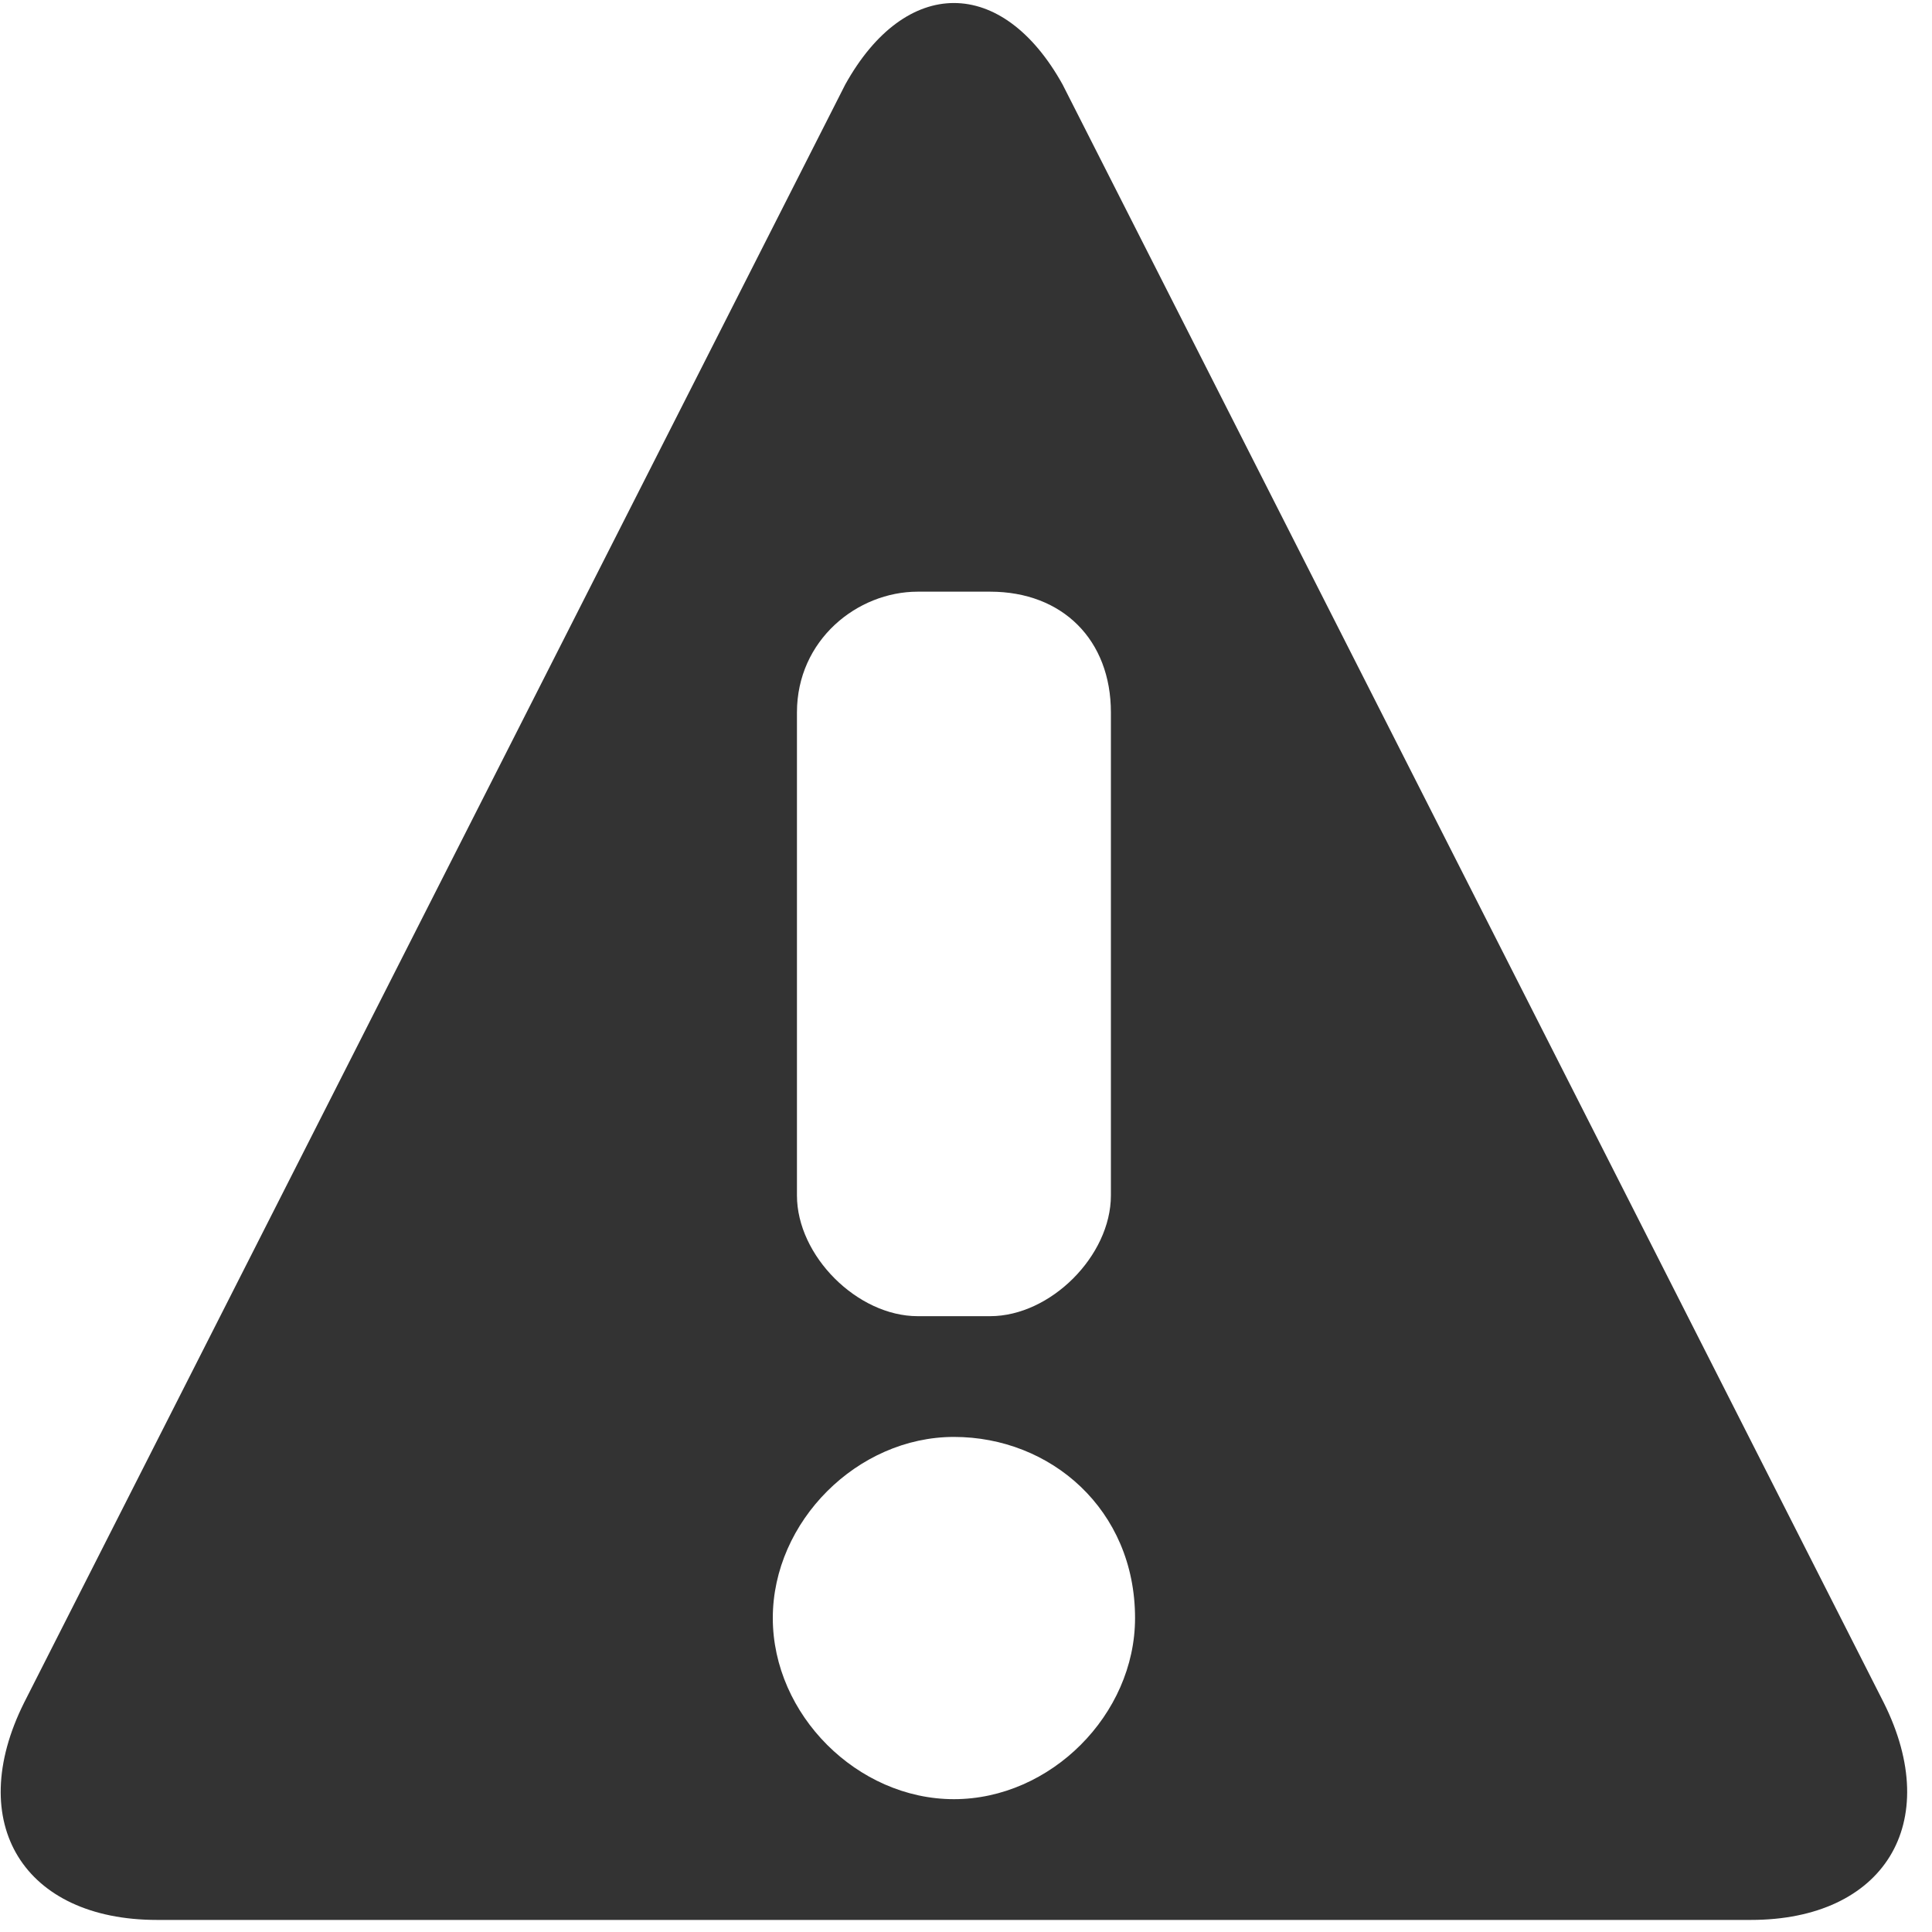
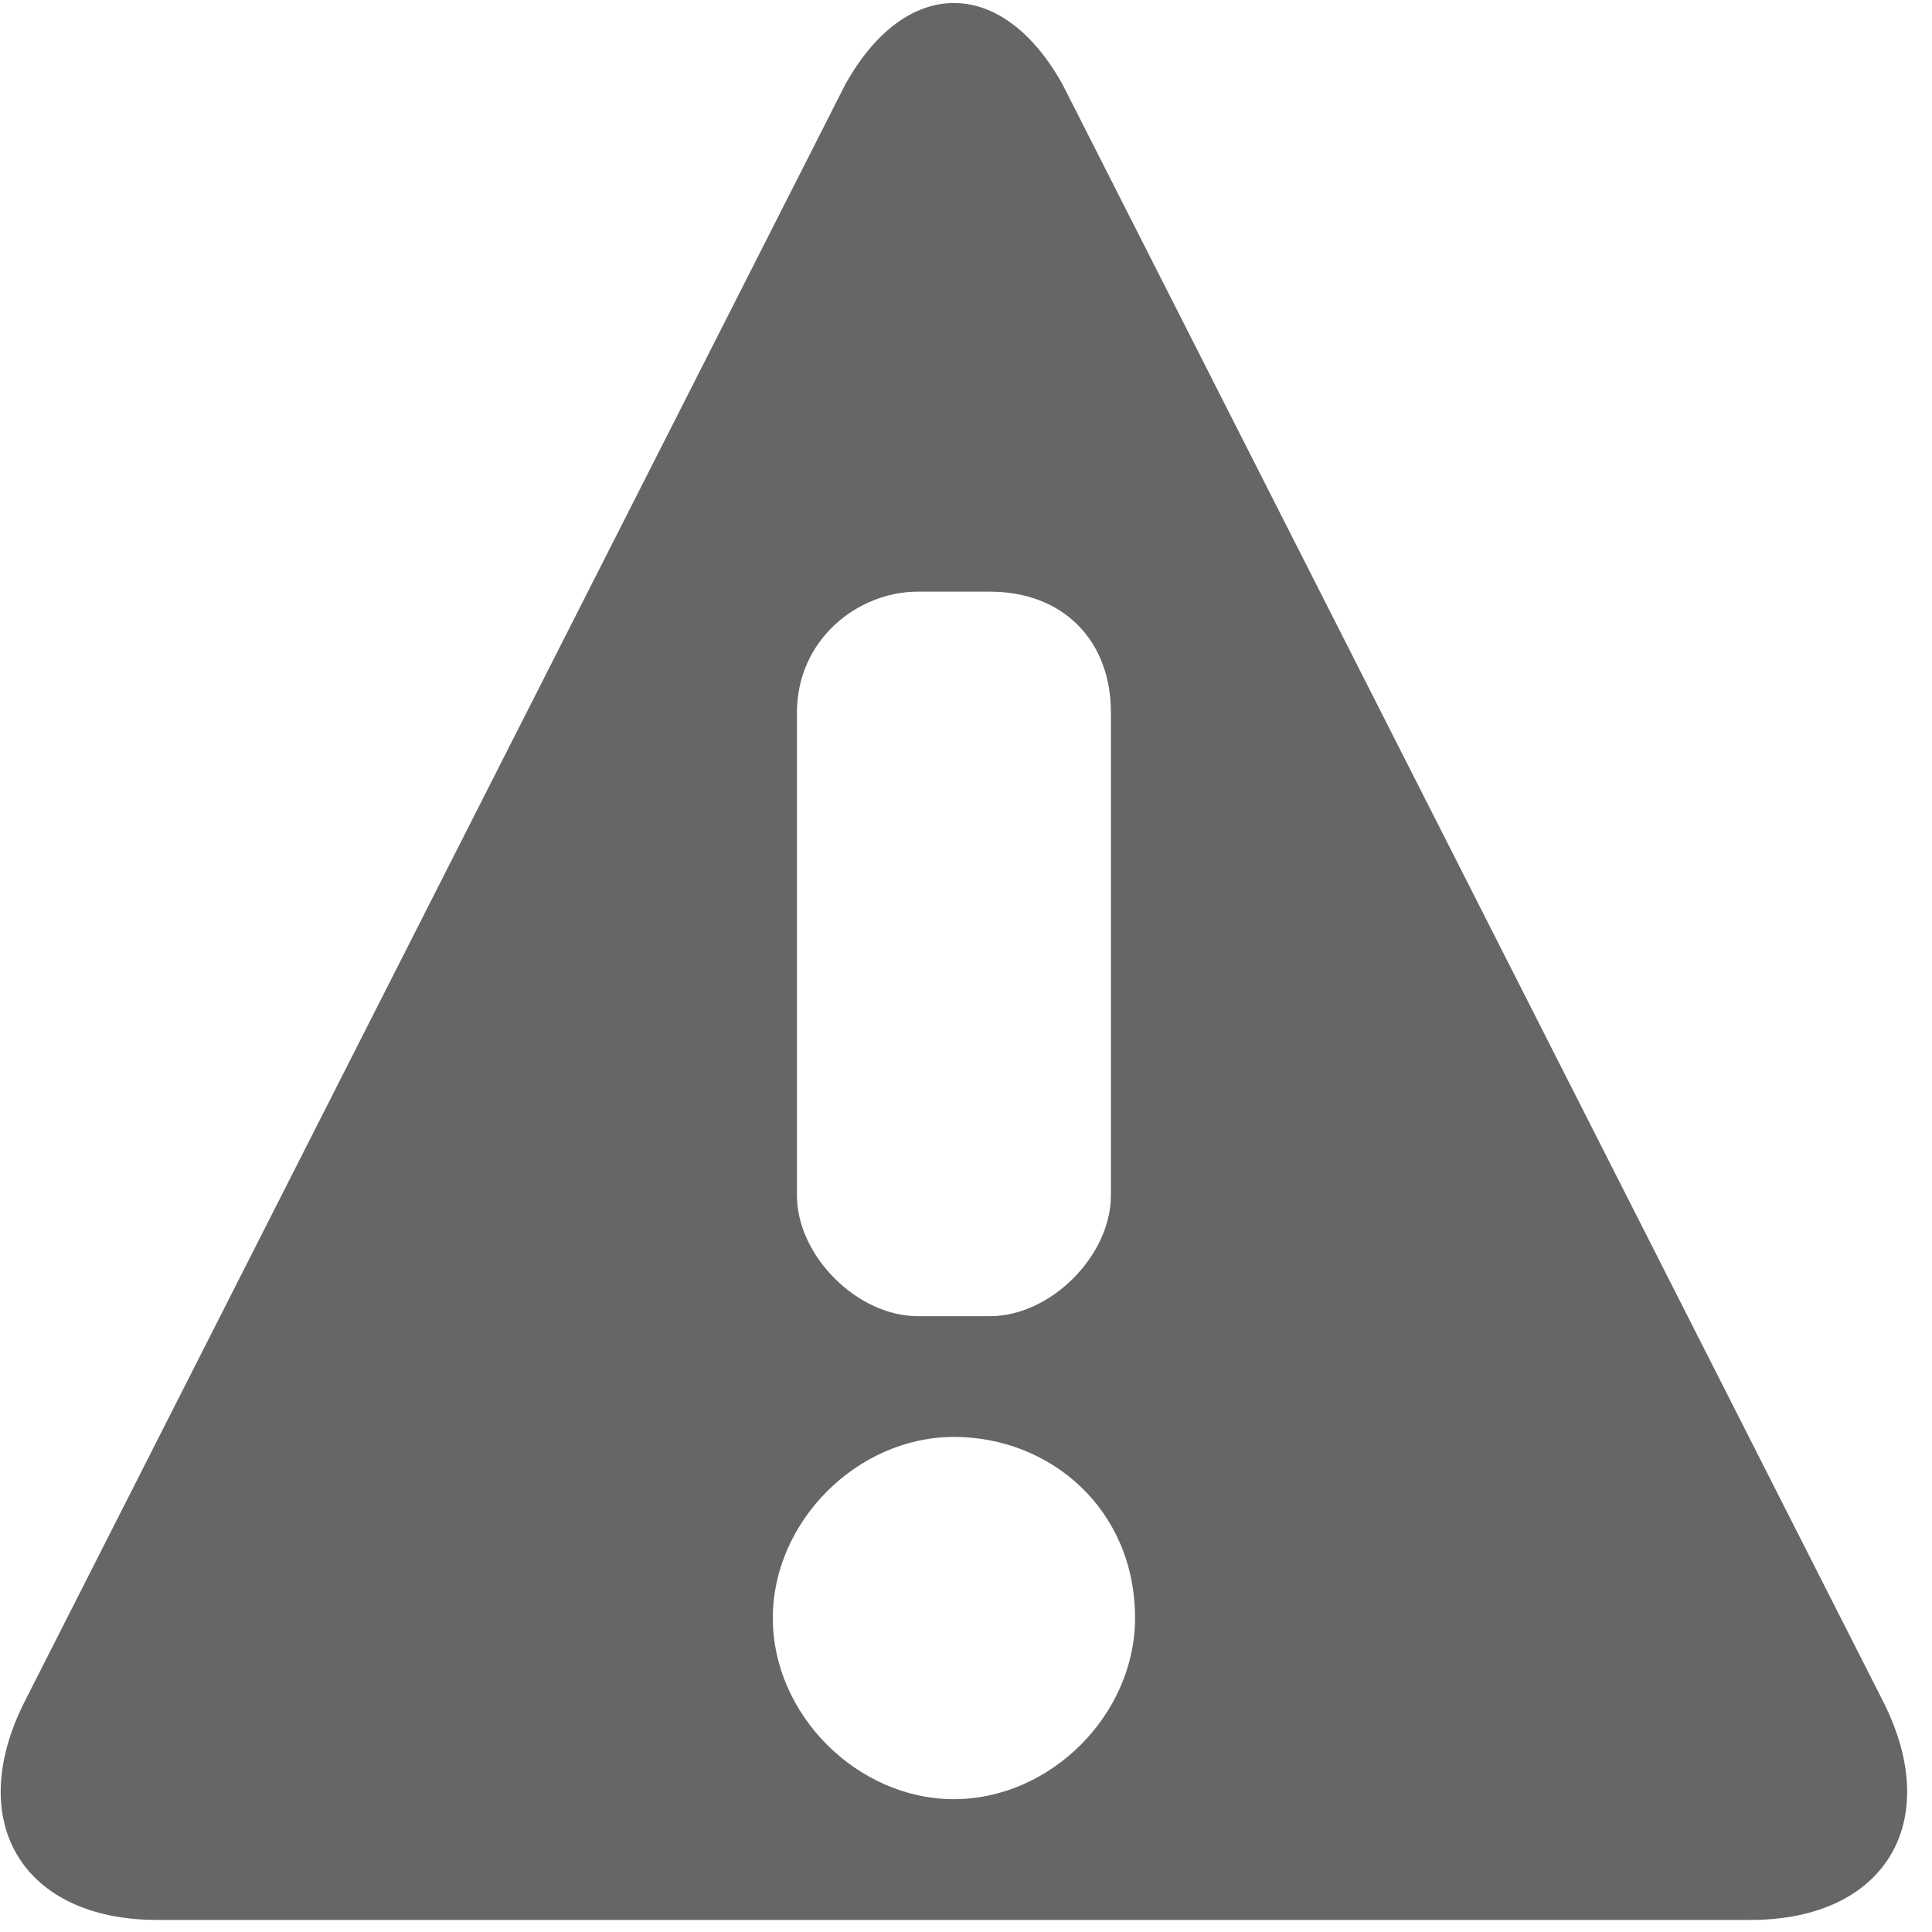
<svg xmlns="http://www.w3.org/2000/svg" version="1.1" x="0px" y="0px" width="16px" height="16px" viewBox="0 0 16 16" style="overflow:visible;enable-background:new 0 0 16 16;" xml:space="preserve" preserveAspectRatio="xMinYMid meet">
  <defs>
</defs>
-   <path style="fill:#333333;" d="M7,0.7L0.2,14.1c-0.5,1,0,1.8,1.1,1.8h13.2c1.1,0,1.6-0.8,1.1-1.8L8.8,0.7C8.3-0.2,7.5-0.2,7,0.7z   M9.4,13.4c0,0.8-0.7,1.5-1.5,1.5c-0.8,0-1.5-0.7-1.5-1.5c0-0.8,0.7-1.5,1.5-1.5C8.7,11.9,9.4,12.5,9.4,13.4z M9.2,5.9v4  c0,0.5-0.5,1-1,1H7.6c-0.5,0-1-0.5-1-1v-4c0-0.6,0.5-1,1-1h0.6C8.8,4.9,9.2,5.3,9.2,5.9z" />
+   <path style="fill:#666666;" d="M7,0.7L0.2,14.1c-0.5,1,0,1.8,1.1,1.8h13.2c1.1,0,1.6-0.8,1.1-1.8L8.8,0.7C8.3-0.2,7.5-0.2,7,0.7z   M9.4,13.4c0,0.8-0.7,1.5-1.5,1.5c-0.8,0-1.5-0.7-1.5-1.5c0-0.8,0.7-1.5,1.5-1.5C8.7,11.9,9.4,12.5,9.4,13.4z M9.2,5.9v4  c0,0.5-0.5,1-1,1H7.6c-0.5,0-1-0.5-1-1v-4c0-0.6,0.5-1,1-1h0.6C8.8,4.9,9.2,5.3,9.2,5.9z" />
</svg>
